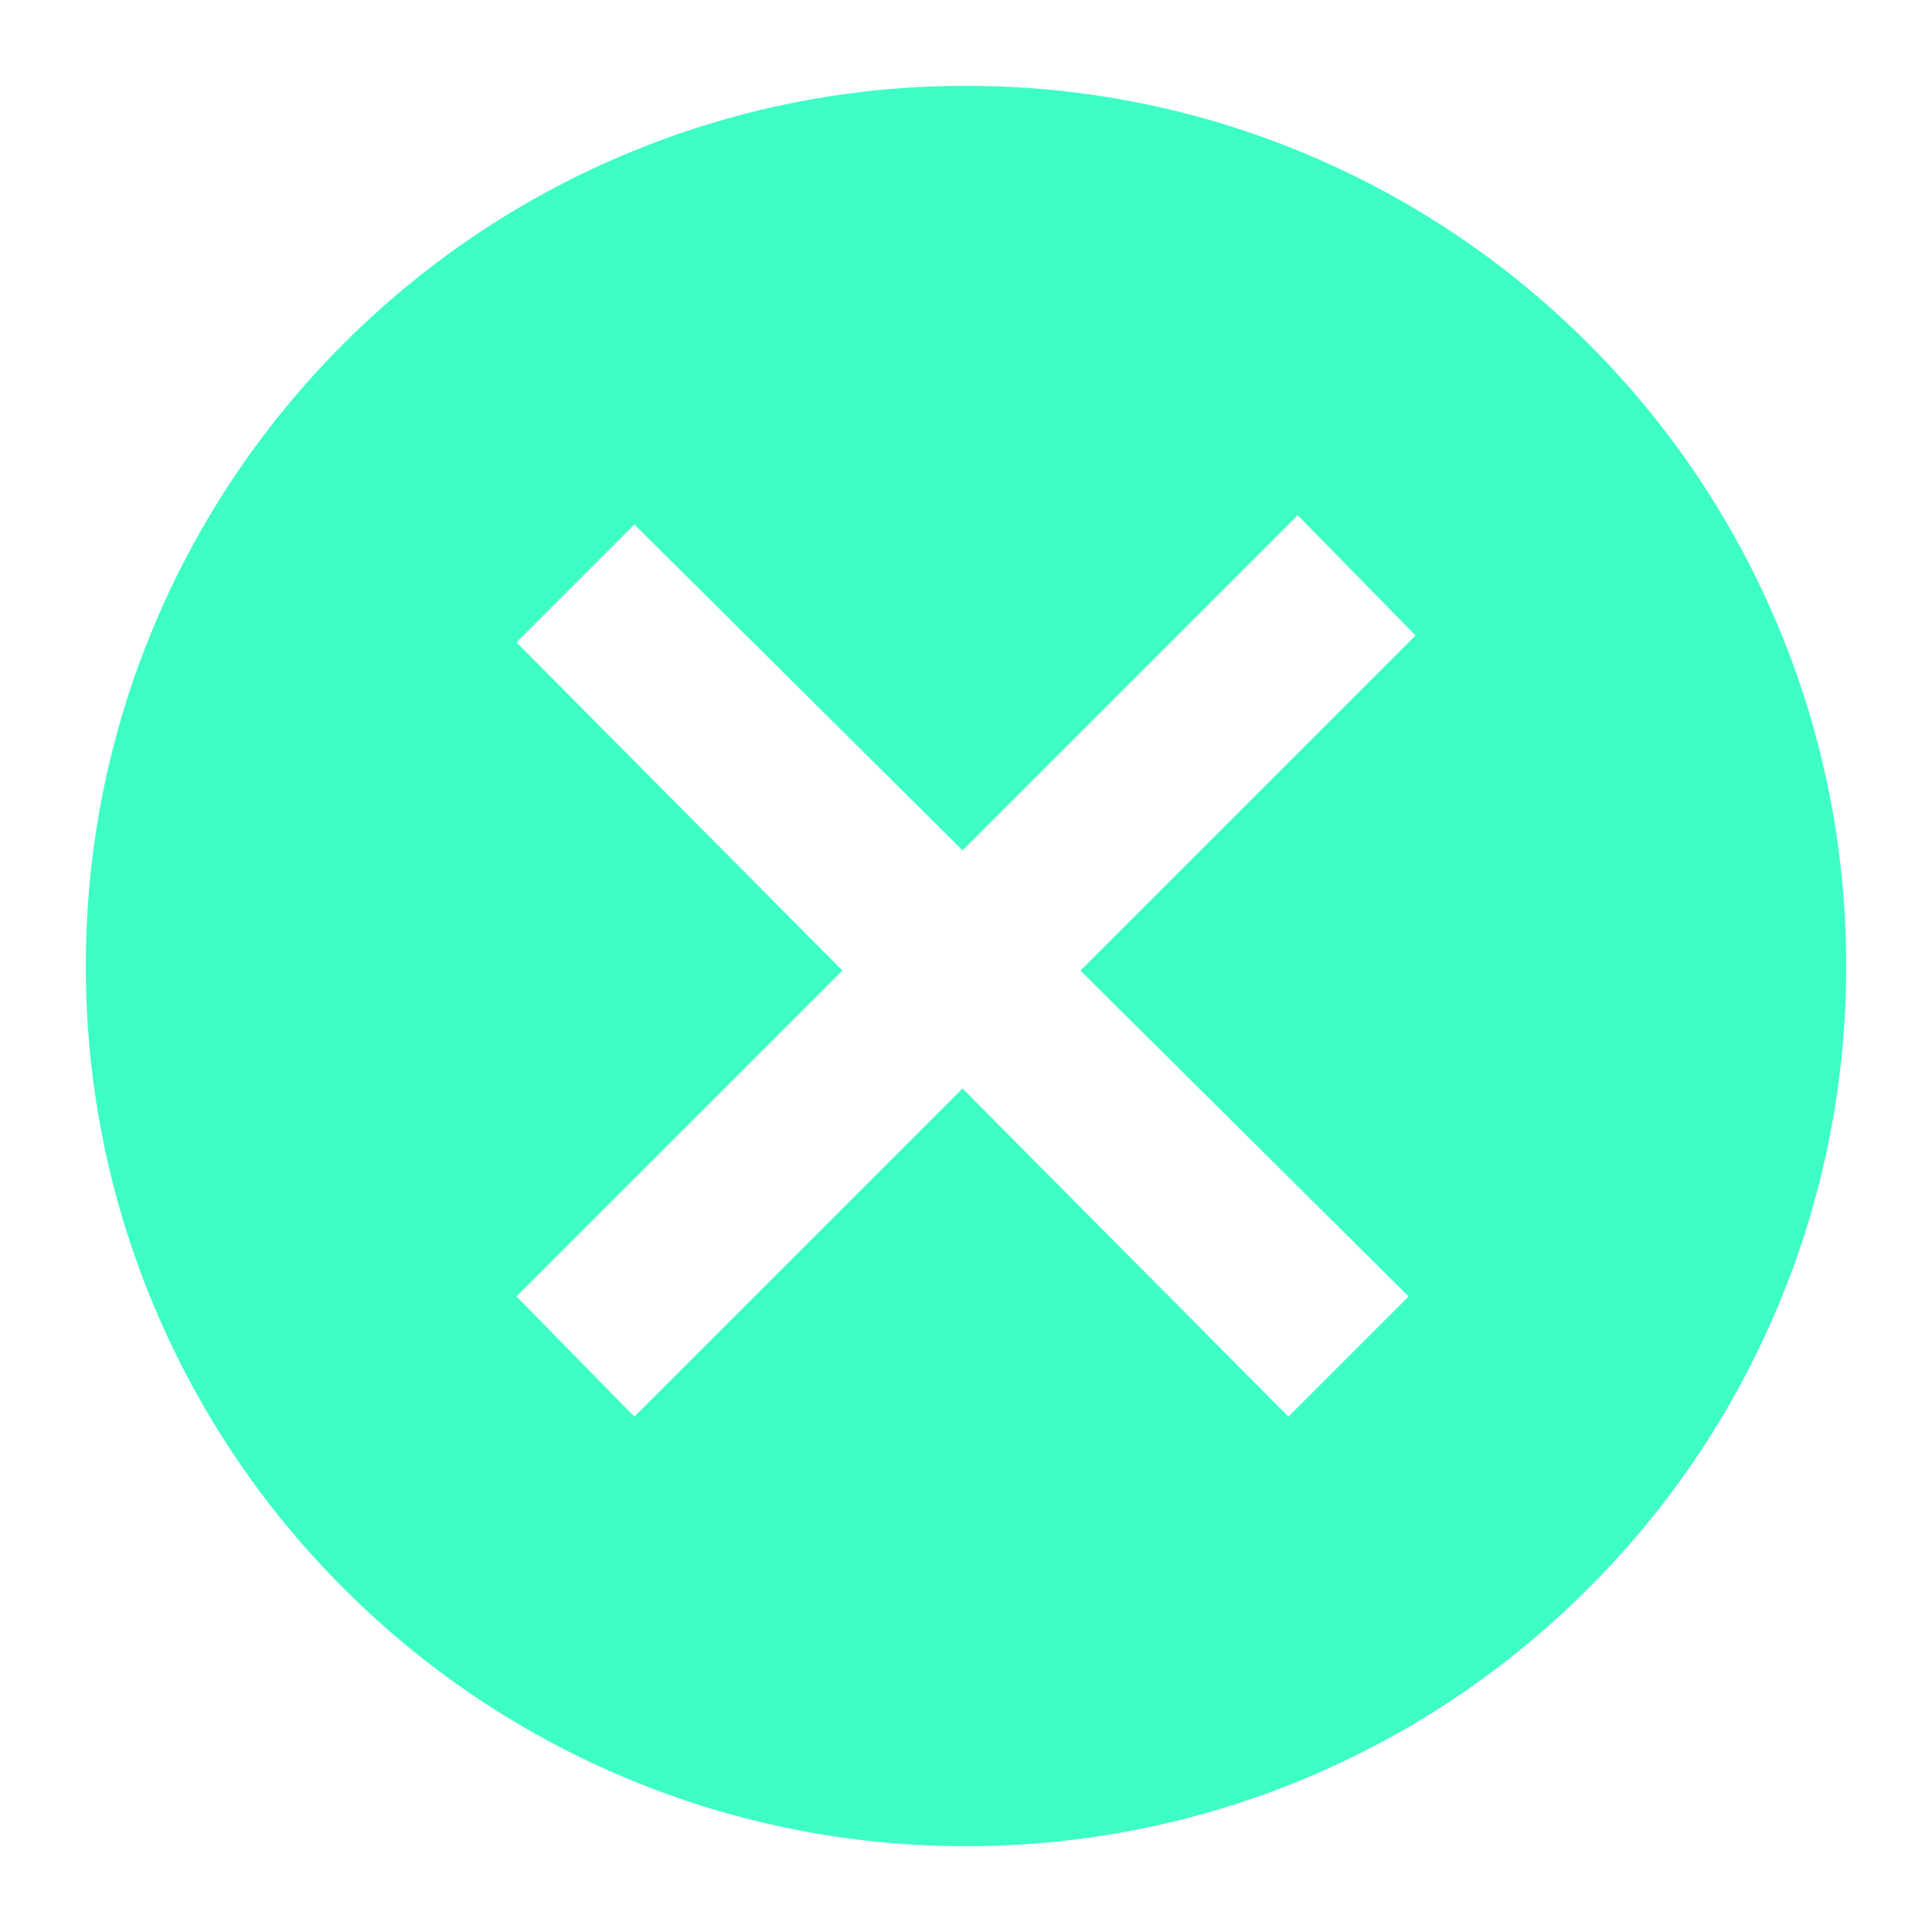
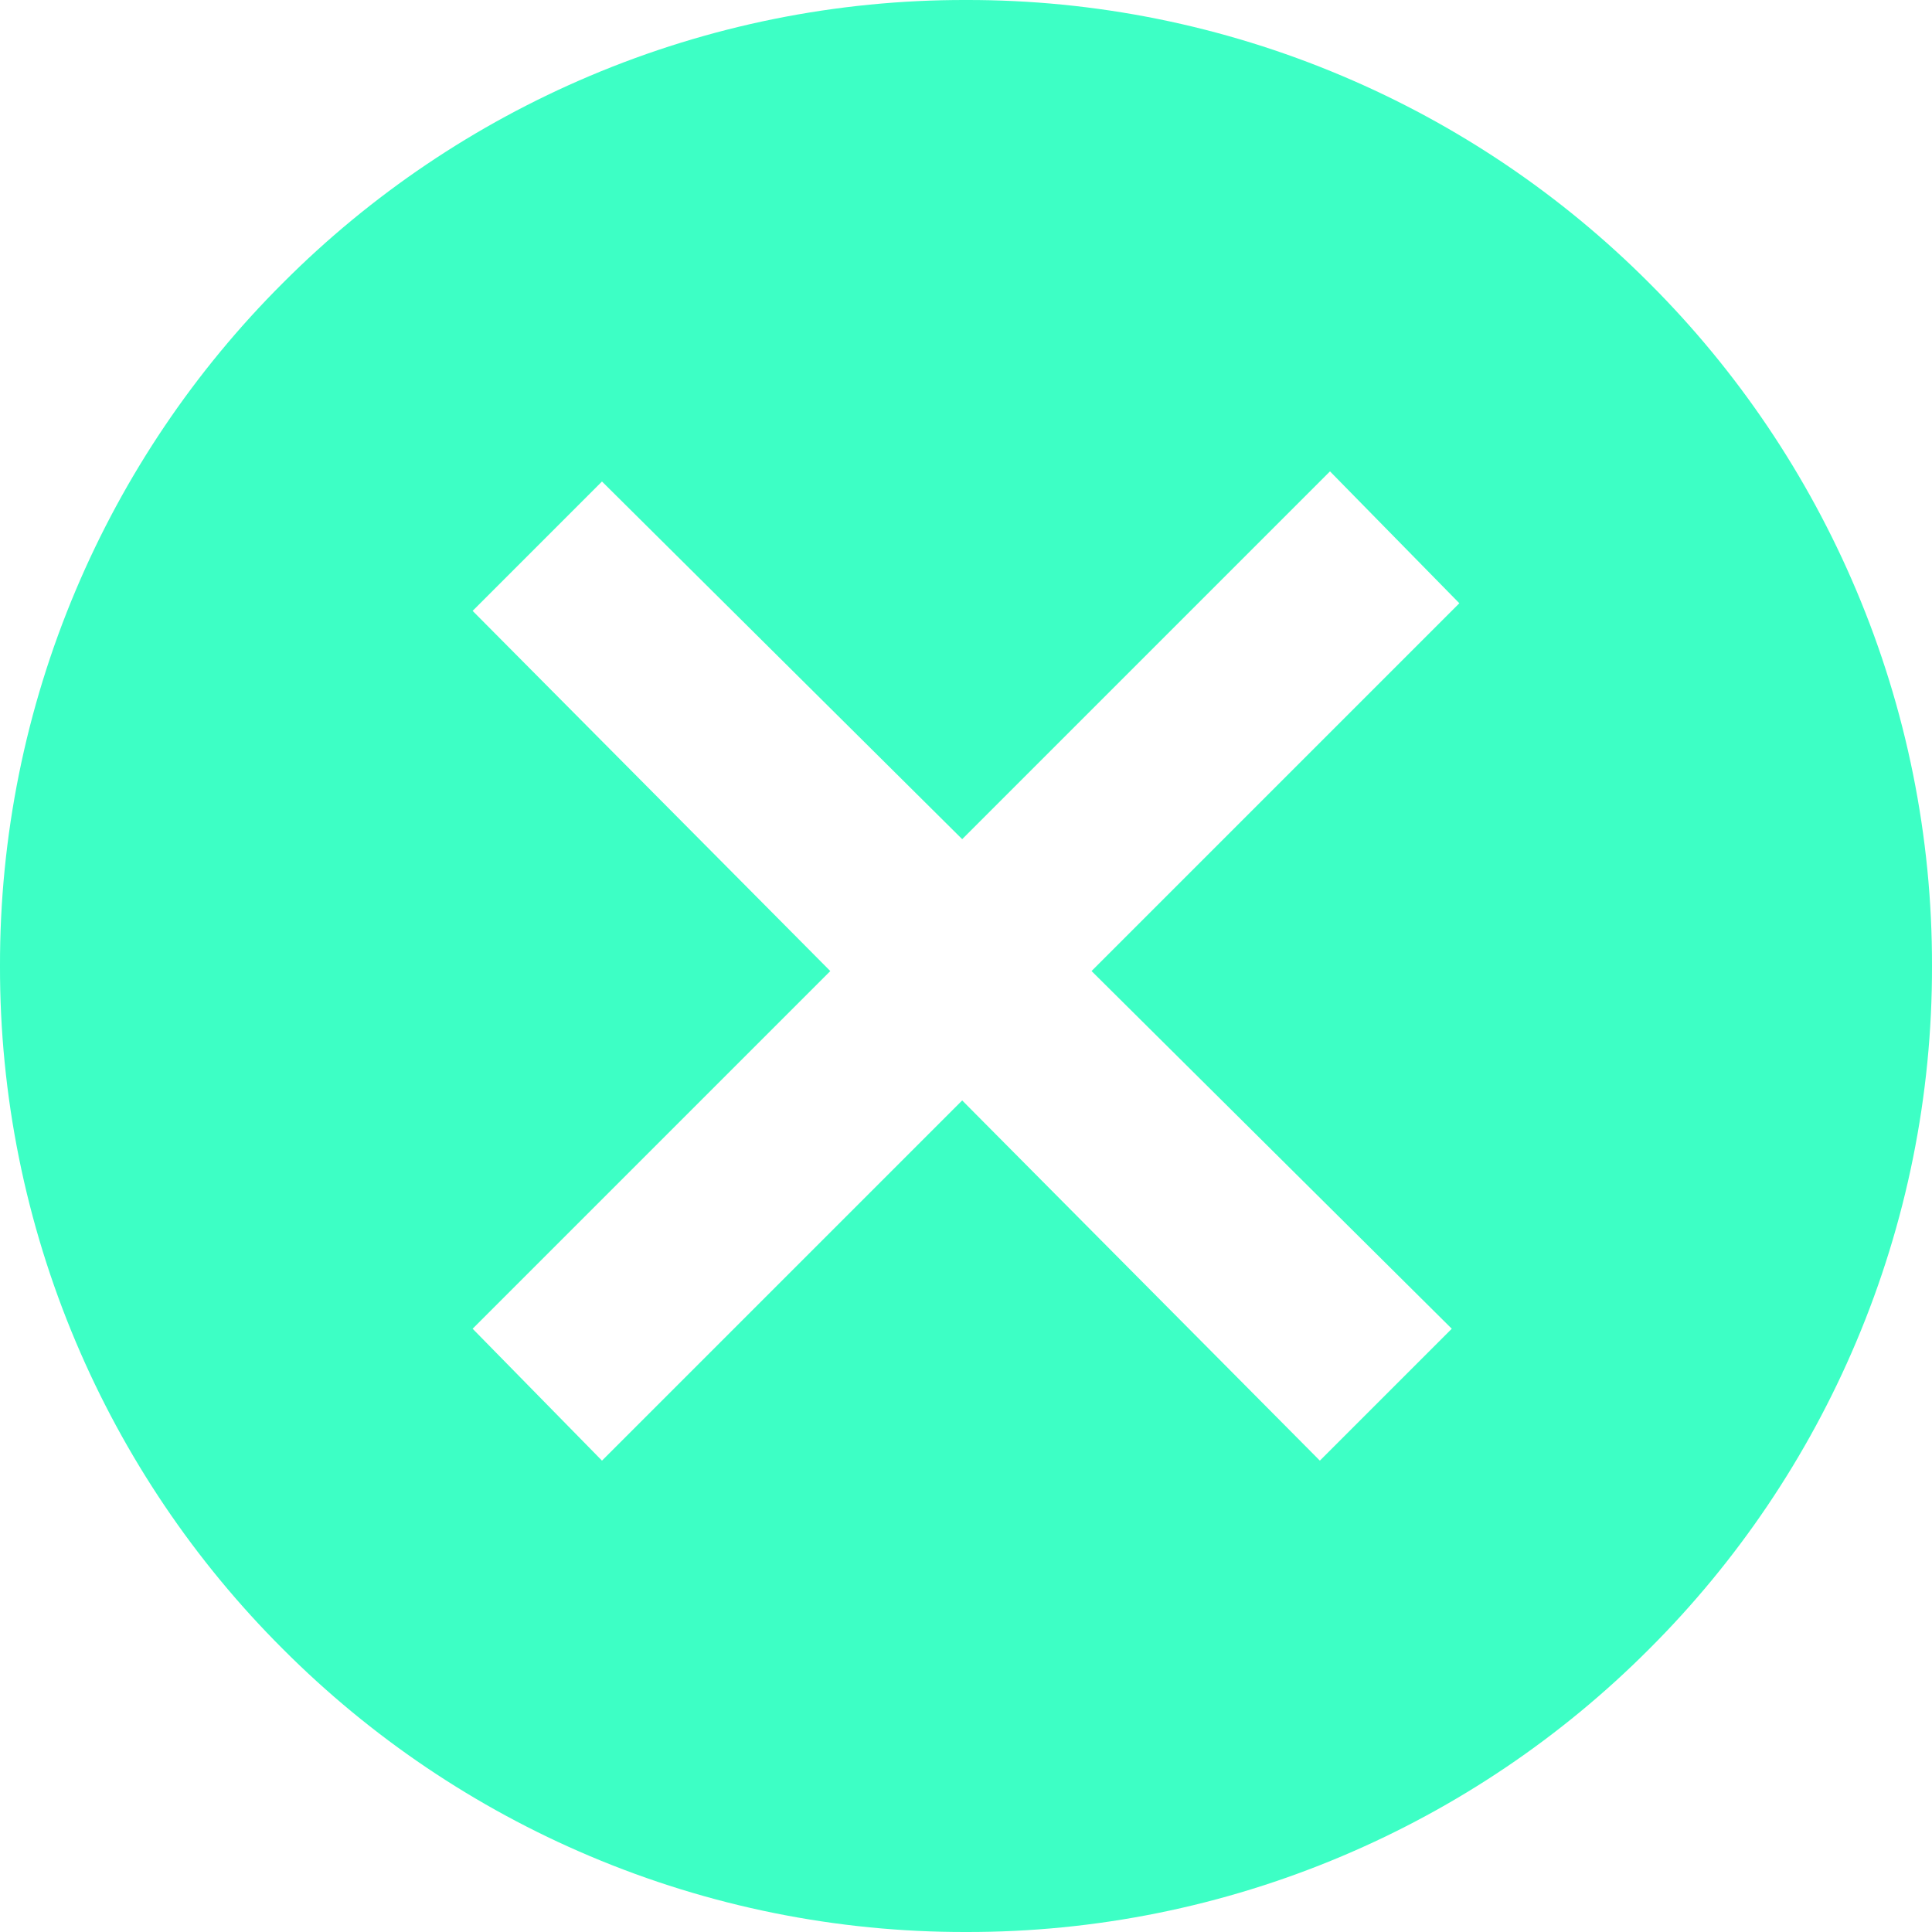
<svg xmlns="http://www.w3.org/2000/svg" width="135" height="135" viewBox="0 0 135 135">
  <defs>
    <clipPath id="b">
      <rect width="135" height="135" />
    </clipPath>
  </defs>
  <g id="a" clip-path="url(#b)">
-     <path d="M-374.5-551a61.115,61.115,0,0,1-23.939-4.833,61.294,61.294,0,0,1-19.548-13.18,61.3,61.3,0,0,1-13.18-19.549A61.117,61.117,0,0,1-436-612.5a61.114,61.114,0,0,1,4.833-23.938,61.294,61.294,0,0,1,13.18-19.548,61.294,61.294,0,0,1,19.548-13.18A61.114,61.114,0,0,1-374.5-674a61.113,61.113,0,0,1,23.938,4.833,61.293,61.293,0,0,1,19.548,13.18,61.3,61.3,0,0,1,13.18,19.548A61.114,61.114,0,0,1-313-612.5a61.116,61.116,0,0,1-4.833,23.939,61.3,61.3,0,0,1-13.18,19.549,61.294,61.294,0,0,1-19.548,13.18A61.113,61.113,0,0,1-374.5-551Zm-.242-52.941h0l22.77,22.931,8.4-8.4-22.933-22.771,23.417-23.417-8.236-8.4-23.417,23.416-22.933-22.771-8.236,8.237,22.771,22.932-22.771,22.771,8.236,8.4,22.932-22.931Z" transform="translate(442 680)" fill="#3dffc5" />
+     <path d="M-368.5-539a67.077,67.077,0,0,1-26.274-5.3A67.274,67.274,0,0,1-416.23-558.77,67.276,67.276,0,0,1-430.7-580.226,67.08,67.08,0,0,1-436-606.5a67.077,67.077,0,0,1,5.3-26.274A67.275,67.275,0,0,1-416.23-654.23,67.273,67.273,0,0,1-394.774-668.7,67.077,67.077,0,0,1-368.5-674a67.075,67.075,0,0,1,26.274,5.3,67.273,67.273,0,0,1,21.456,14.466A67.275,67.275,0,0,1-306.3-632.774,67.075,67.075,0,0,1-301-606.5a67.078,67.078,0,0,1-5.3,26.274,67.276,67.276,0,0,1-14.466,21.456A67.274,67.274,0,0,1-342.226-544.3,67.076,67.076,0,0,1-368.5-539Zm-.266-58.106h0l24.992,25.169,9.217-9.217-25.17-24.993,25.7-25.7-9.039-9.216-25.7,25.7-25.17-24.992-9.039,9.04,24.992,25.169-24.992,24.992,9.039,9.217,25.169-25.169Z" transform="translate(436 674)" fill="#3dffc5" />
  </g>
</svg>
